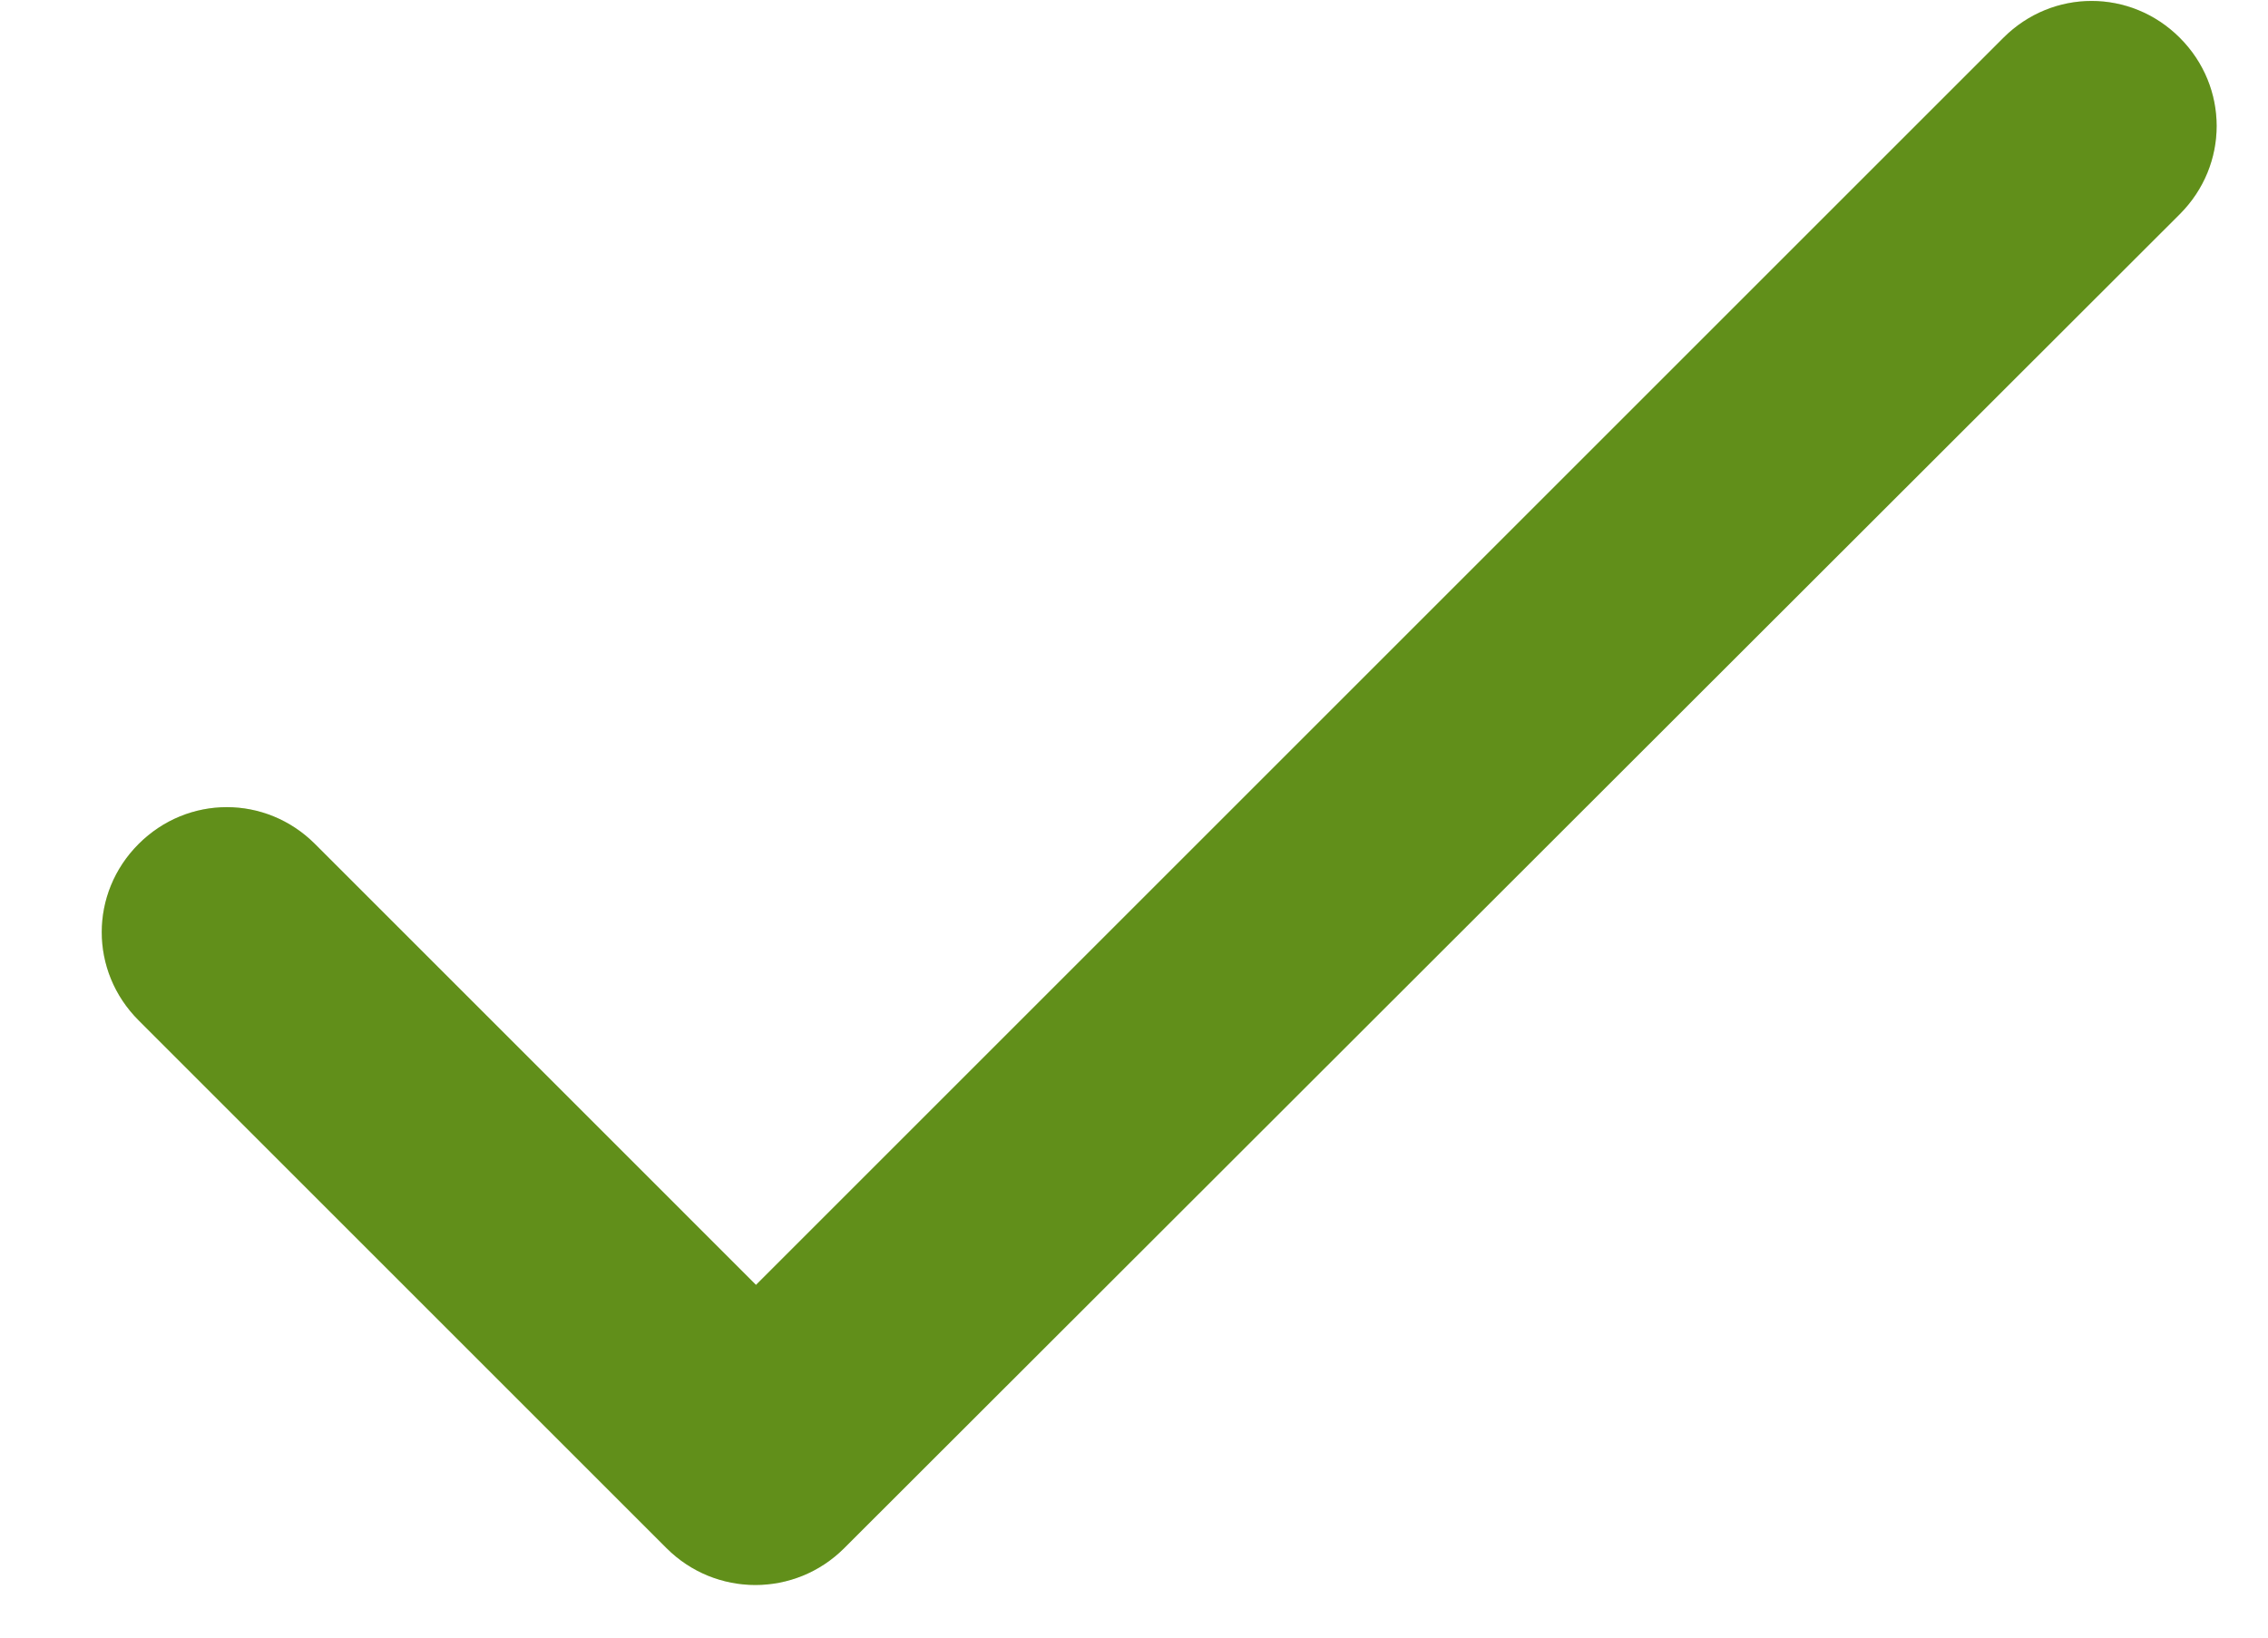
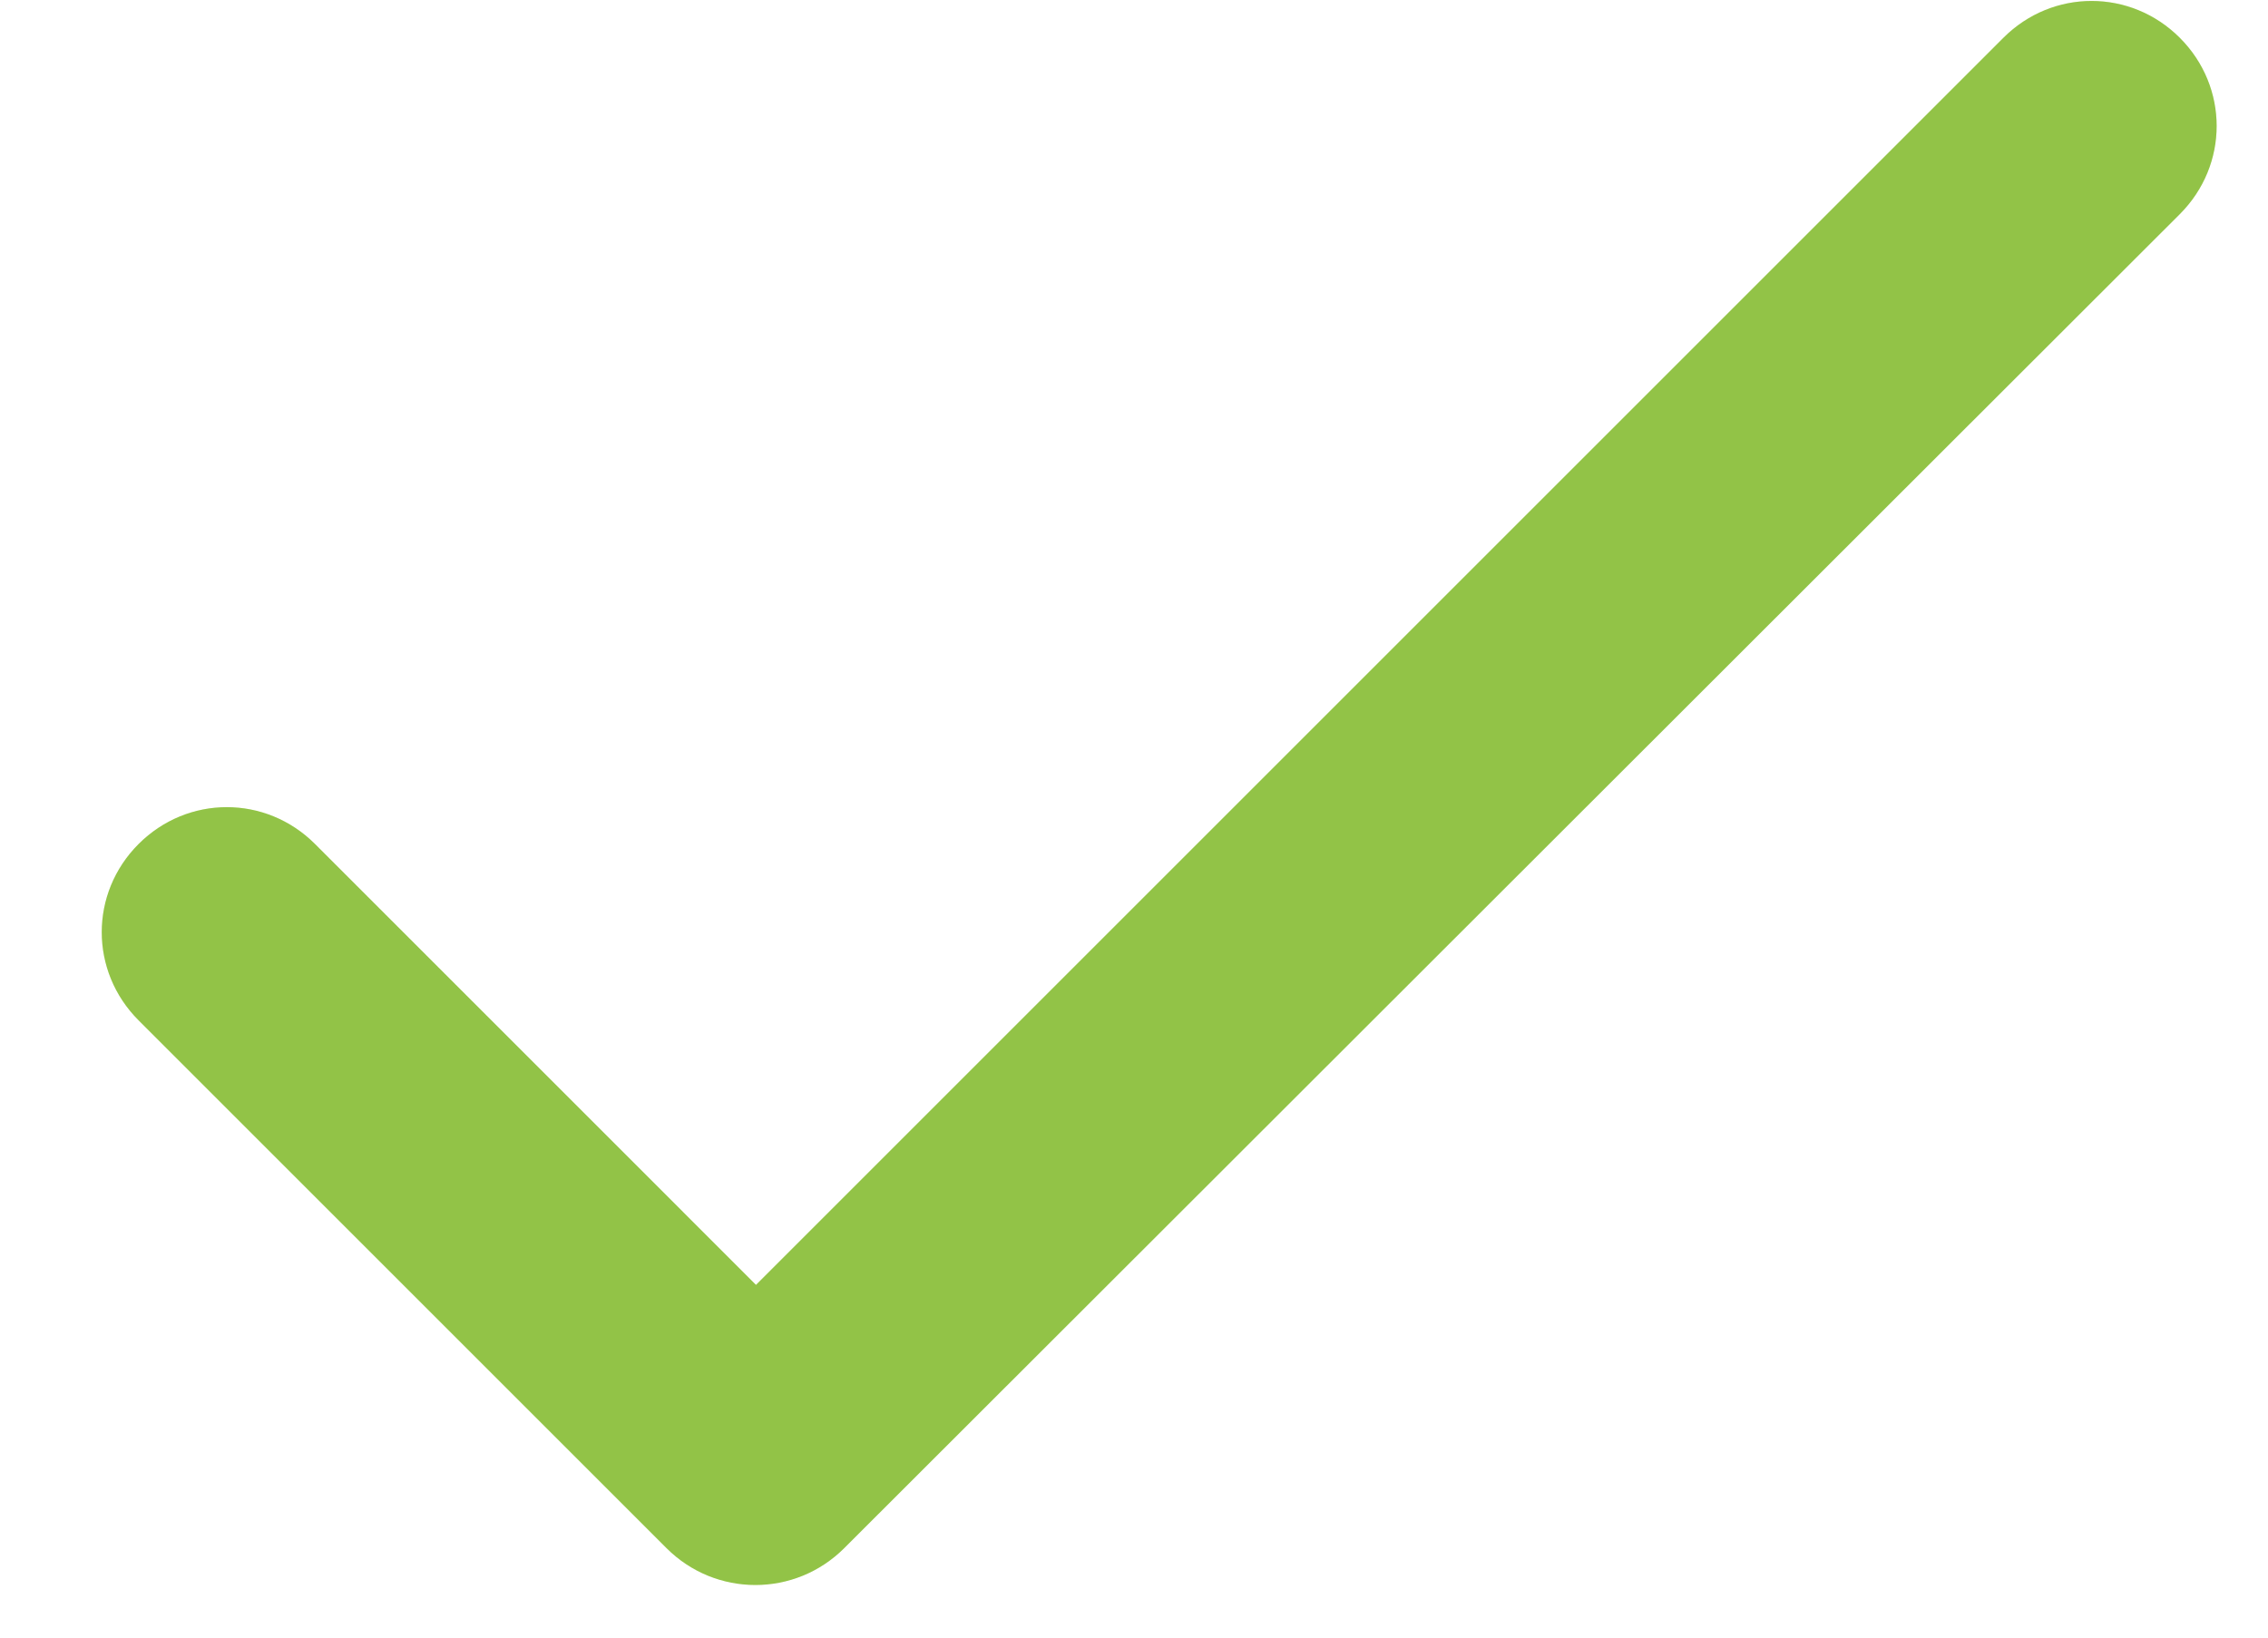
<svg xmlns="http://www.w3.org/2000/svg" width="18" height="13" viewBox="0 0 18 13" fill="none">
-   <path d="M6 10.2L2.5 6.7C2.11 6.31 1.49 6.31 1.1 6.7C0.71 7.09 0.71 7.71 1.1 8.1L5.29 12.29C5.68 12.68 6.31 12.68 6.7 12.29L17.3 1.7C17.69 1.31 17.69 0.69 17.3 0.3C16.91 -0.09 16.29 -0.09 15.9 0.3L6 10.2Z" fill="#79B321" />
+   <path d="M6 10.2L2.5 6.7C2.11 6.31 1.49 6.31 1.1 6.7C0.71 7.09 0.71 7.71 1.1 8.1L5.29 12.29C5.68 12.68 6.31 12.68 6.7 12.29L17.3 1.7C17.69 1.31 17.69 0.69 17.3 0.3C16.91 -0.09 16.29 -0.09 15.9 0.3L6 10.2Z" fill="#B7F459" />
  <path d="M6 10.2L2.5 6.7C2.11 6.31 1.49 6.31 1.1 6.7C0.71 7.09 0.71 7.71 1.1 8.1L5.29 12.29C5.68 12.68 6.31 12.68 6.7 12.29L17.3 1.7C17.69 1.31 17.69 0.69 17.3 0.3C16.91 -0.09 16.29 -0.09 15.9 0.3L6 10.2Z" fill="black" fill-opacity="0.2" />
</svg>
